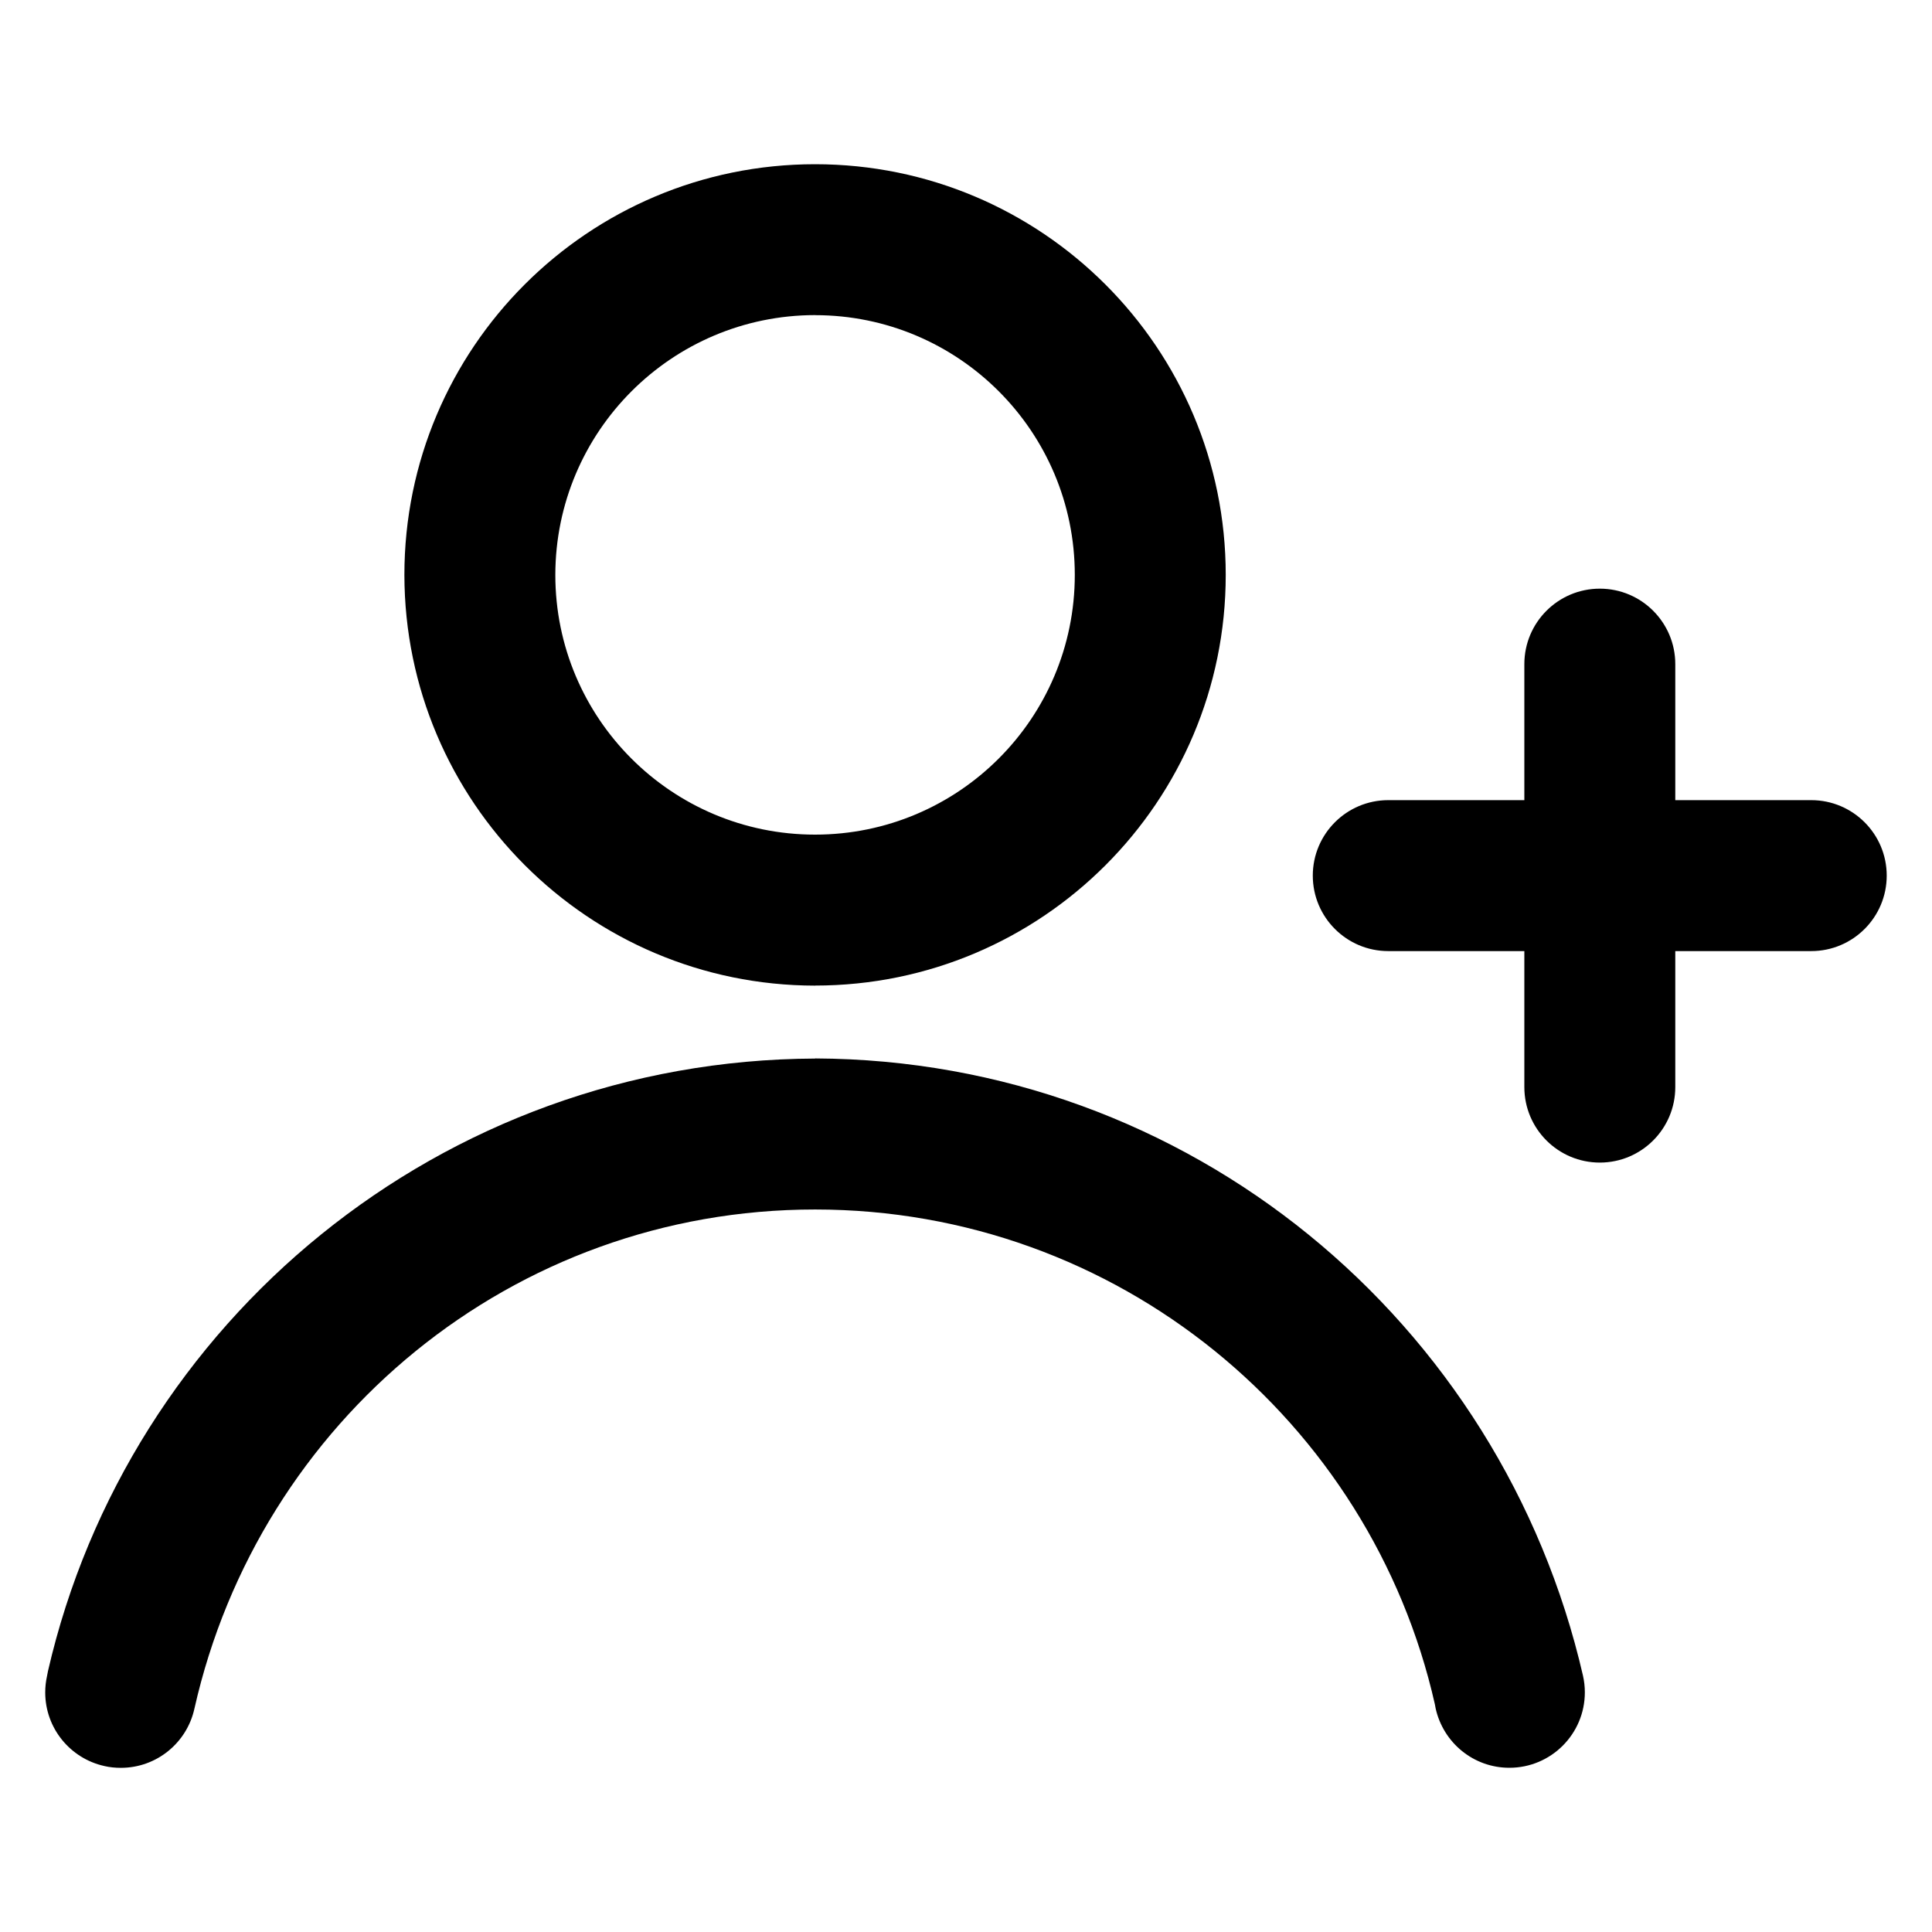
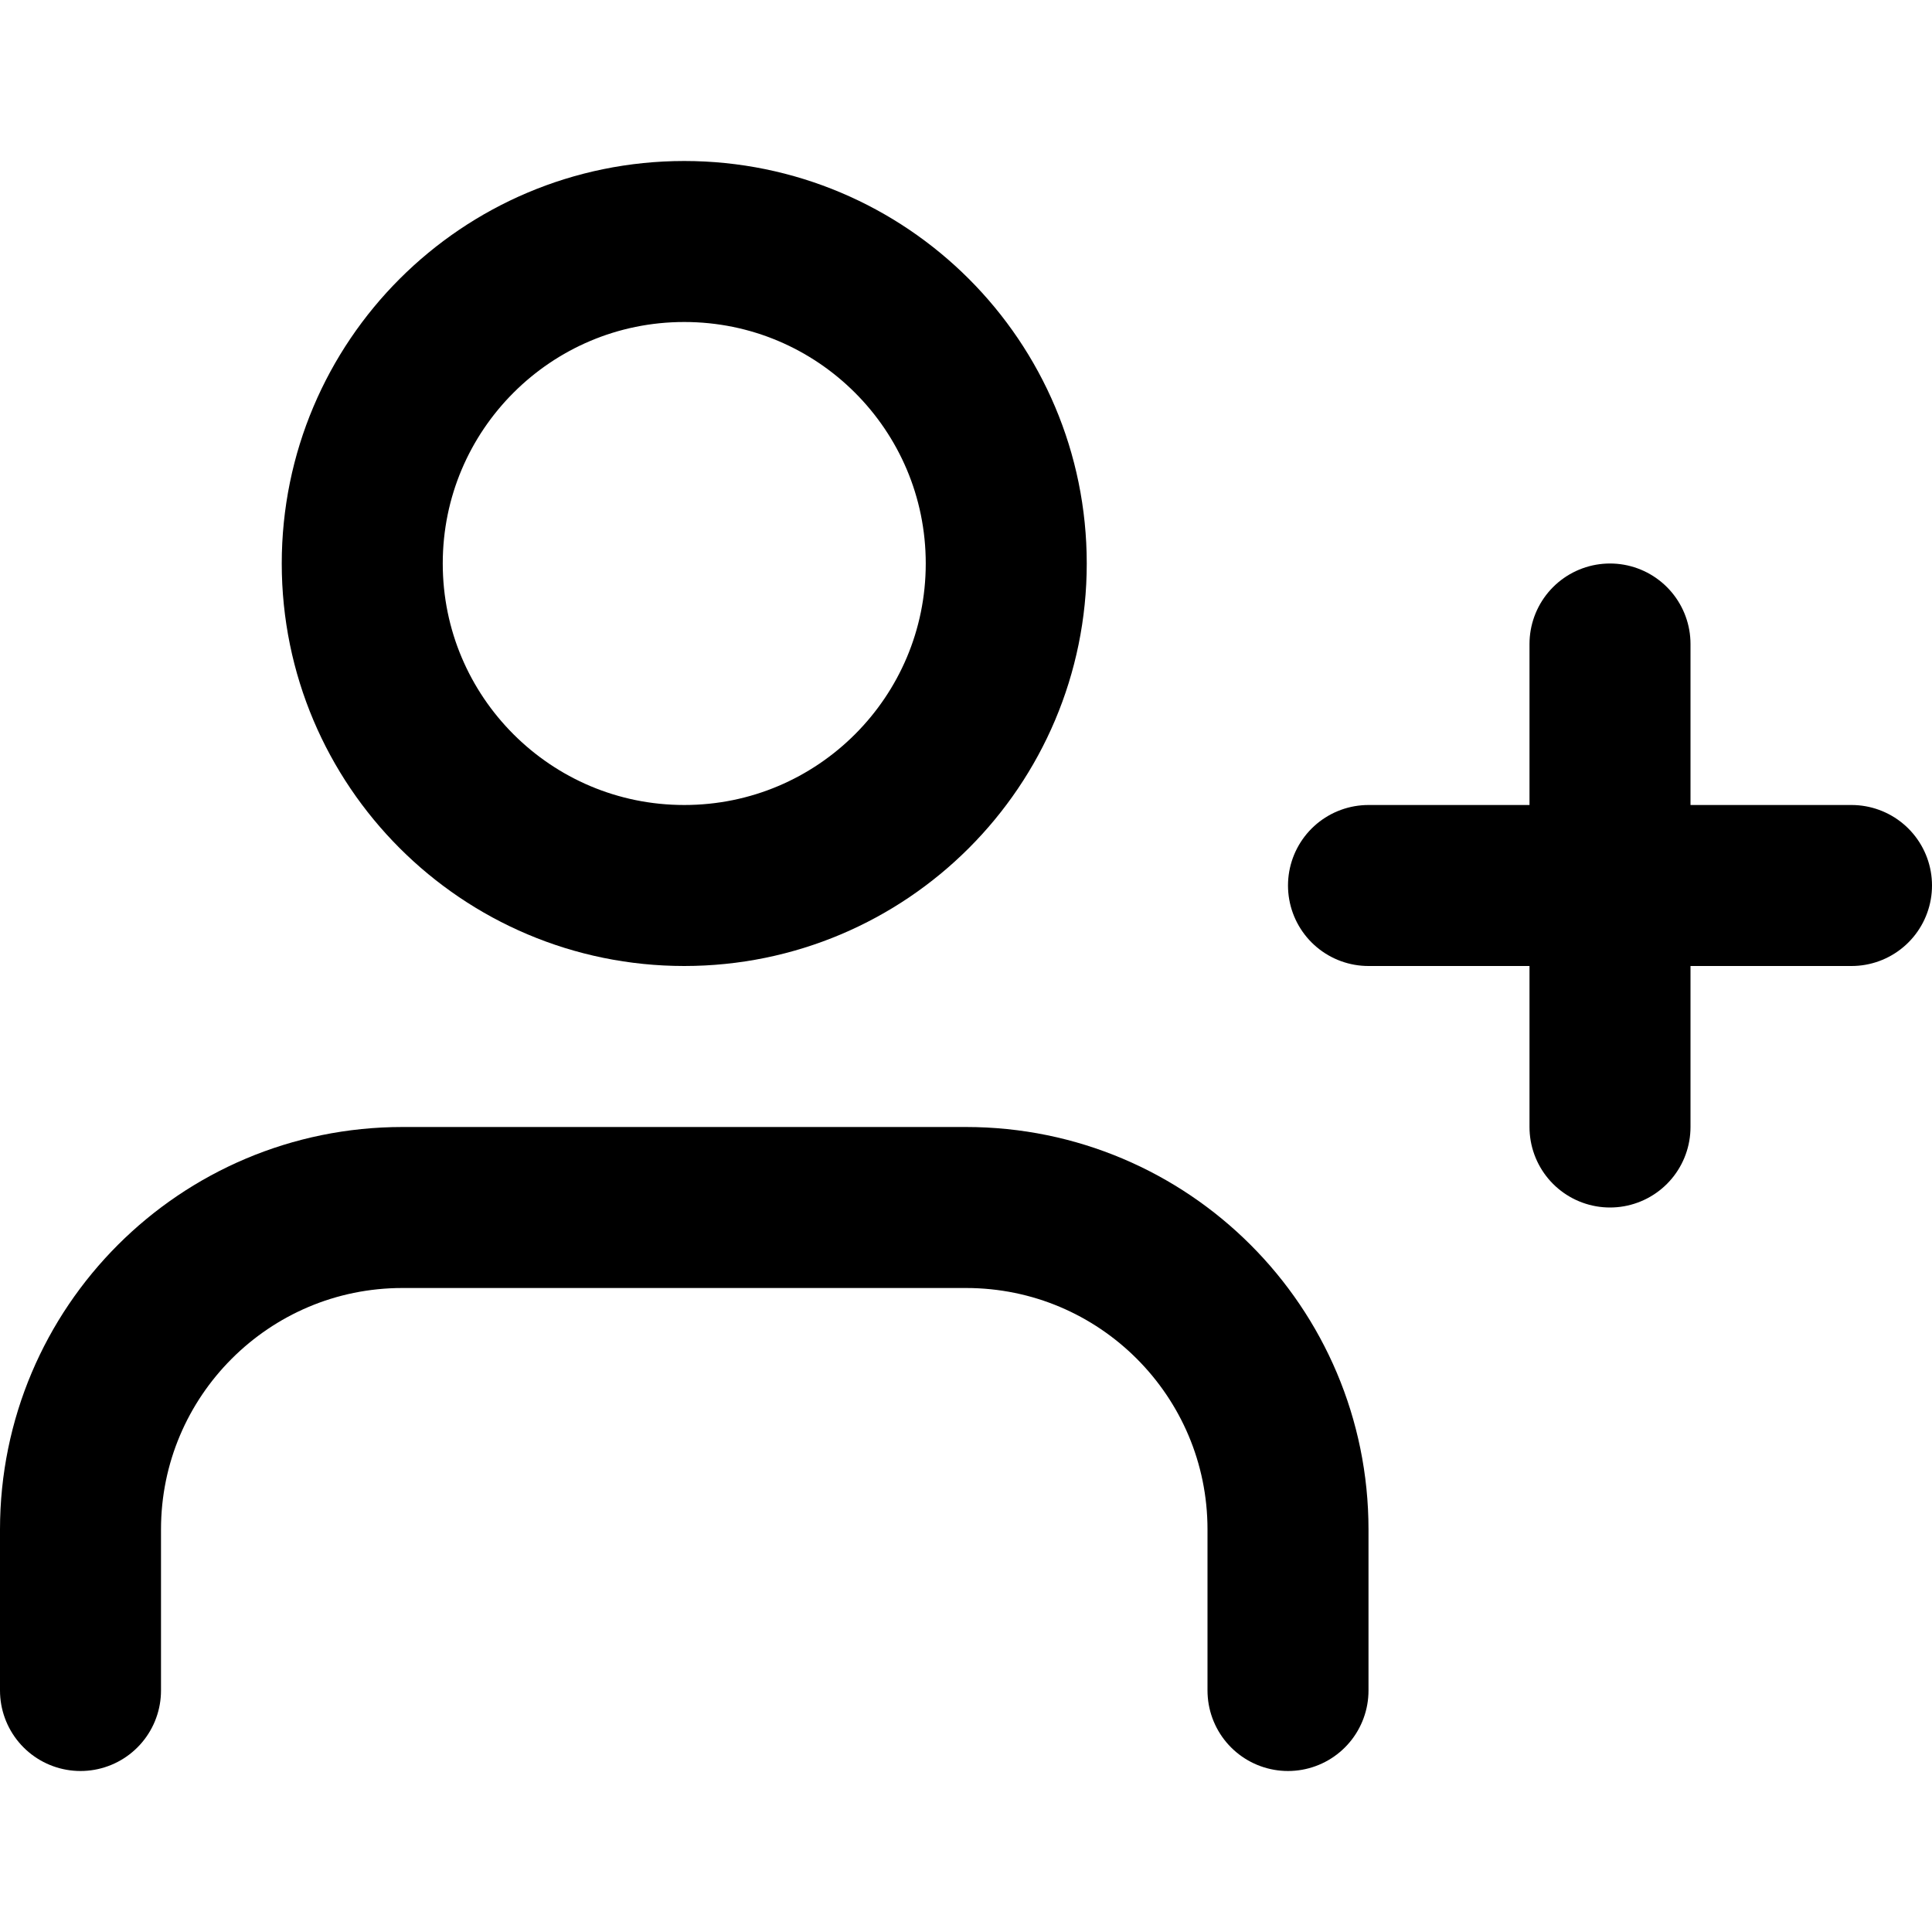
- <svg xmlns="http://www.w3.org/2000/svg" class="w-4 h-4 fill-gray-400 group-hover:fill-blue-500 ease-in-out duration-300" width="800px" height="800px" viewBox="0 0 32 32" version="1.1">
-   <path d="M13.5 16.324c3.757-0 6.802-3.046 6.802-6.802s-3.045-6.802-6.802-6.802-6.802 3.045-6.802 6.802c0 0 0 0 0 0.001v-0c0.005 3.755 3.048 6.798 6.802 6.802h0zM13.5 5.22c2.376 0 4.302 1.926 4.302 4.302s-1.926 4.302-4.302 4.302c-2.376 0-4.302-1.926-4.302-4.302v-0c0.003-2.375 1.928-4.3 4.302-4.303h0zM13.5 17.533c-6.195 0.026-11.372 4.351-12.705 10.144l-0.017 0.088c-0.018 0.080-0.029 0.172-0.029 0.266 0 0.596 0.417 1.094 0.975 1.219l0.008 0.002c0.081 0.019 0.174 0.029 0.269 0.029 0.596 0 1.094-0.418 1.218-0.976l0.002-0.008c1.074-4.761 5.267-8.264 10.279-8.264s9.206 3.504 10.266 8.195l0.013 0.070c0.127 0.566 0.625 0.982 1.221 0.982 0.69 0 1.25-0.559 1.25-1.25 0-0.095-0.011-0.187-0.031-0.276l0.002 0.008c-1.351-5.88-6.527-10.203-12.718-10.231h-0.003zM30 13.253h-2.252v-2.253c0-0.69-0.56-1.25-1.25-1.25s-1.25 0.56-1.25 1.25v0 2.253h-2.254c-0.69 0-1.25 0.56-1.25 1.25s0.56 1.25 1.25 1.25v0h2.254v2.253c0 0.69 0.56 1.25 1.25 1.25s1.25-0.56 1.25-1.25v0-2.253h2.252c0.69 0 1.25-0.56 1.25-1.25s-0.56-1.25-1.25-1.25v0z" />
+ <svg xmlns="http://www.w3.org/2000/svg" width="24" height="24" viewBox="0 0 24 24" fill="none" stroke="#000000" stroke-width="2" stroke-linecap="round" stroke-linejoin="round">
+   <path d="M16 21v-2a4 4 0 00-4-4H5a4 4 0 00-4 4v2" />
+   <circle cx="8.5" cy="7" r="4" />
+   <line x1="20" y1="8" x2="20" y2="14" />
+   <line x1="23" y1="11" x2="17" y2="11" />
</svg>
